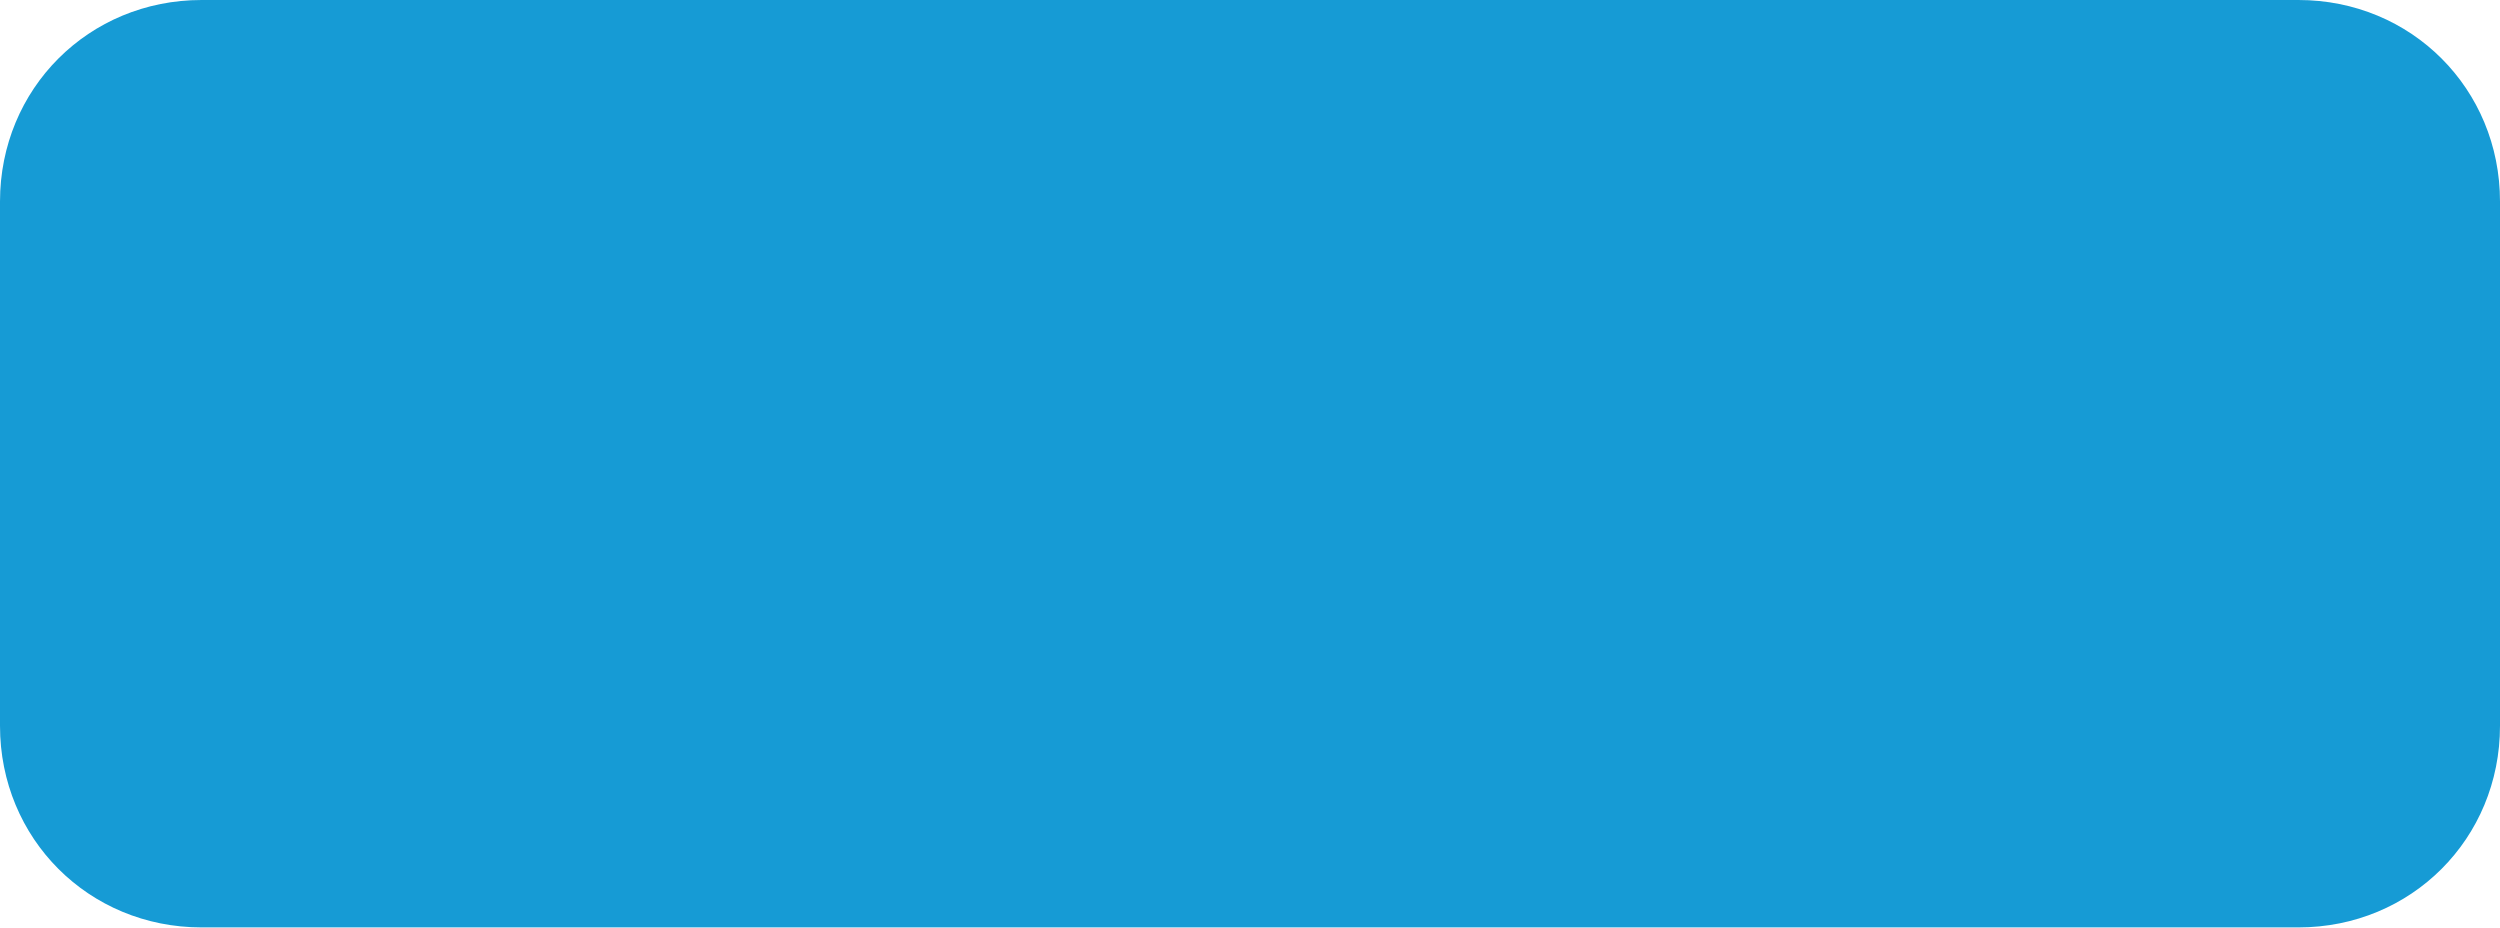
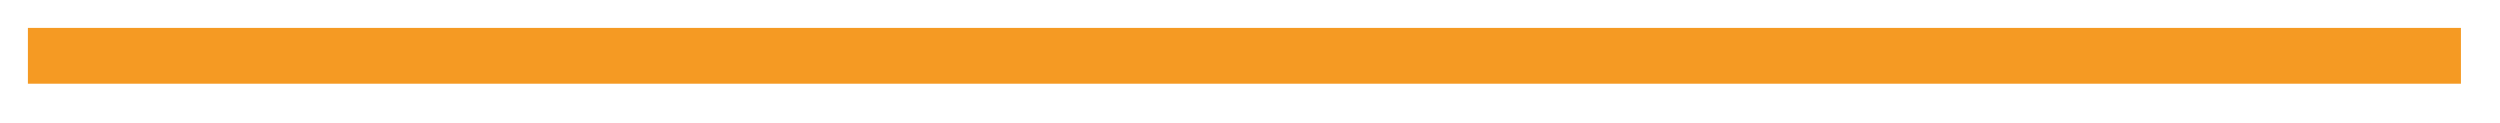
- <svg xmlns="http://www.w3.org/2000/svg" version="1.1" width="62px" height="23px">
-   <g transform="matrix(1 0 0 1 -705 -504 )">
-     <path d="M 0 18  L 0 5  C 0 2.2  2.2 0  5 0  L 57 0  C 59.8 0  62 2.2  62 5  L 62 18  C 62 20.8  59.8 23  57 23  L 47.056 23  L 42.889 23  L 5 23  C 2.2 23  0 20.8  0 18  Z " fill-rule="nonzero" fill="#169bd5" stroke="none" transform="matrix(1 0 0 1 705 504 )" />
+ <svg xmlns="http://www.w3.org/2000/svg" version="1.1" width="224px" height="11px">
+   <g transform="matrix(1 0 0 1 -29.5 -337.5 )">
+     <path d="M 32 342.5  L 250 342.5  " stroke-width="5" stroke="#f59a23" fill="none" />
  </g>
</svg>
